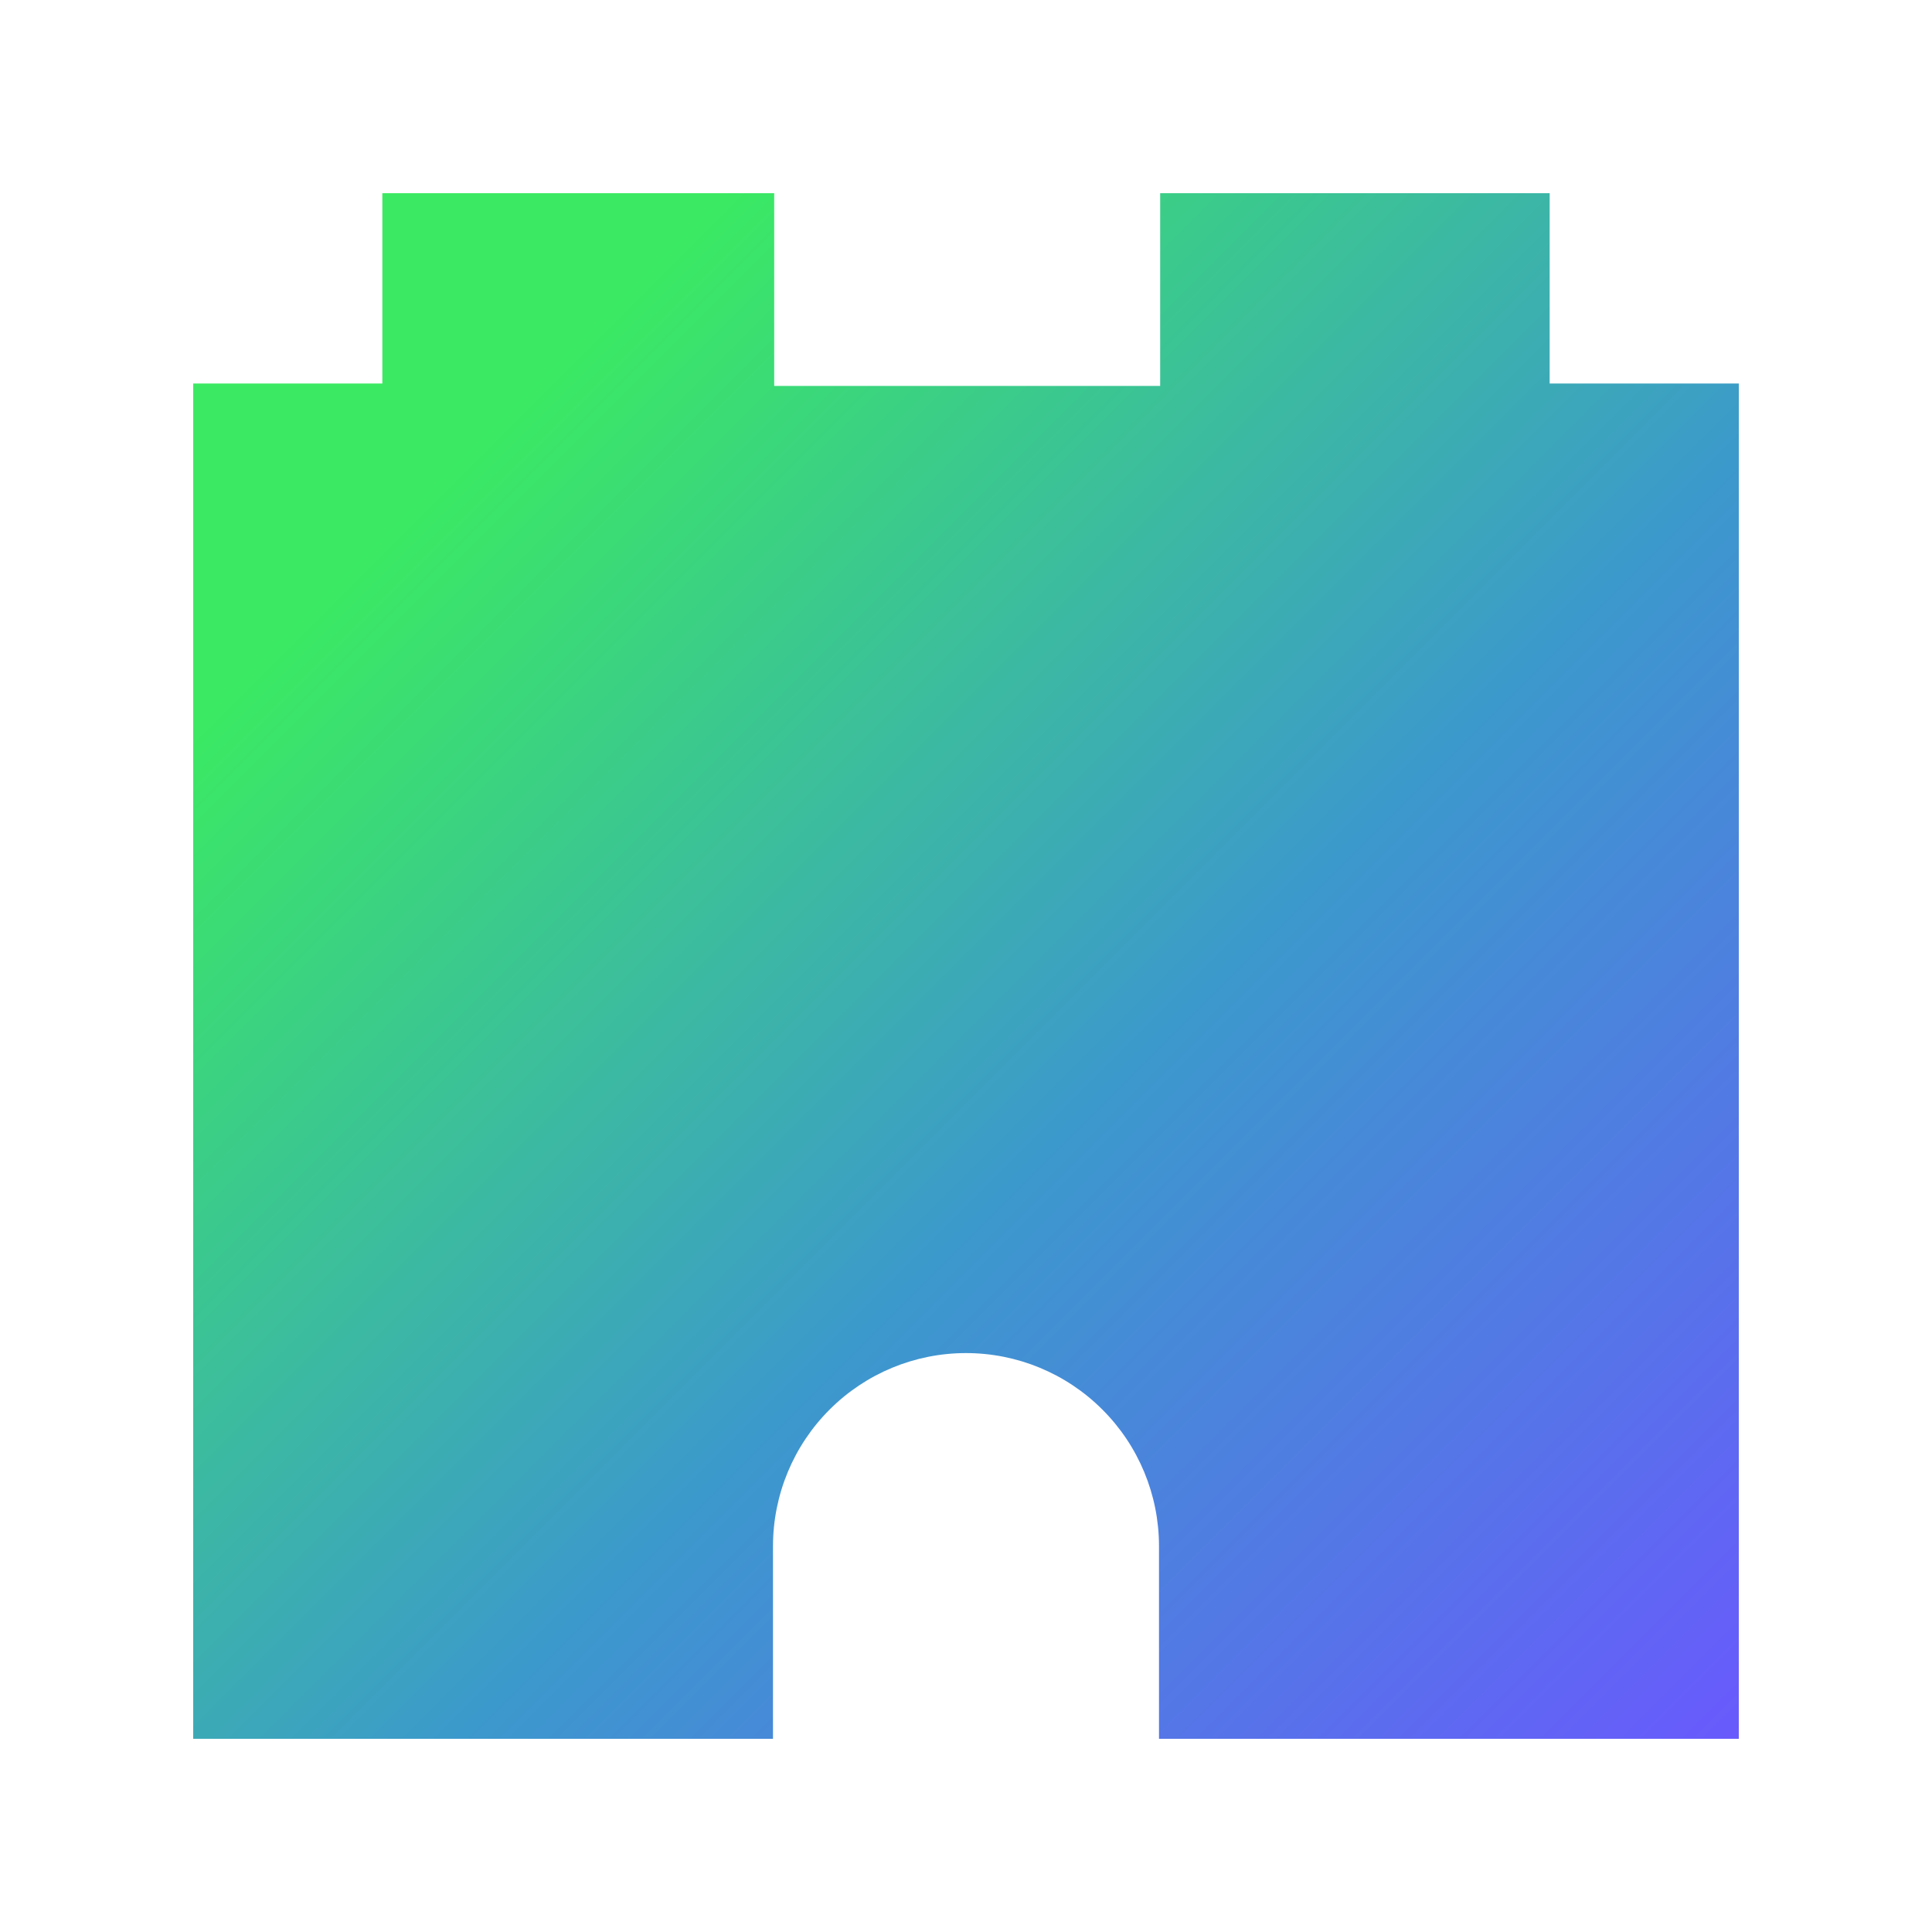
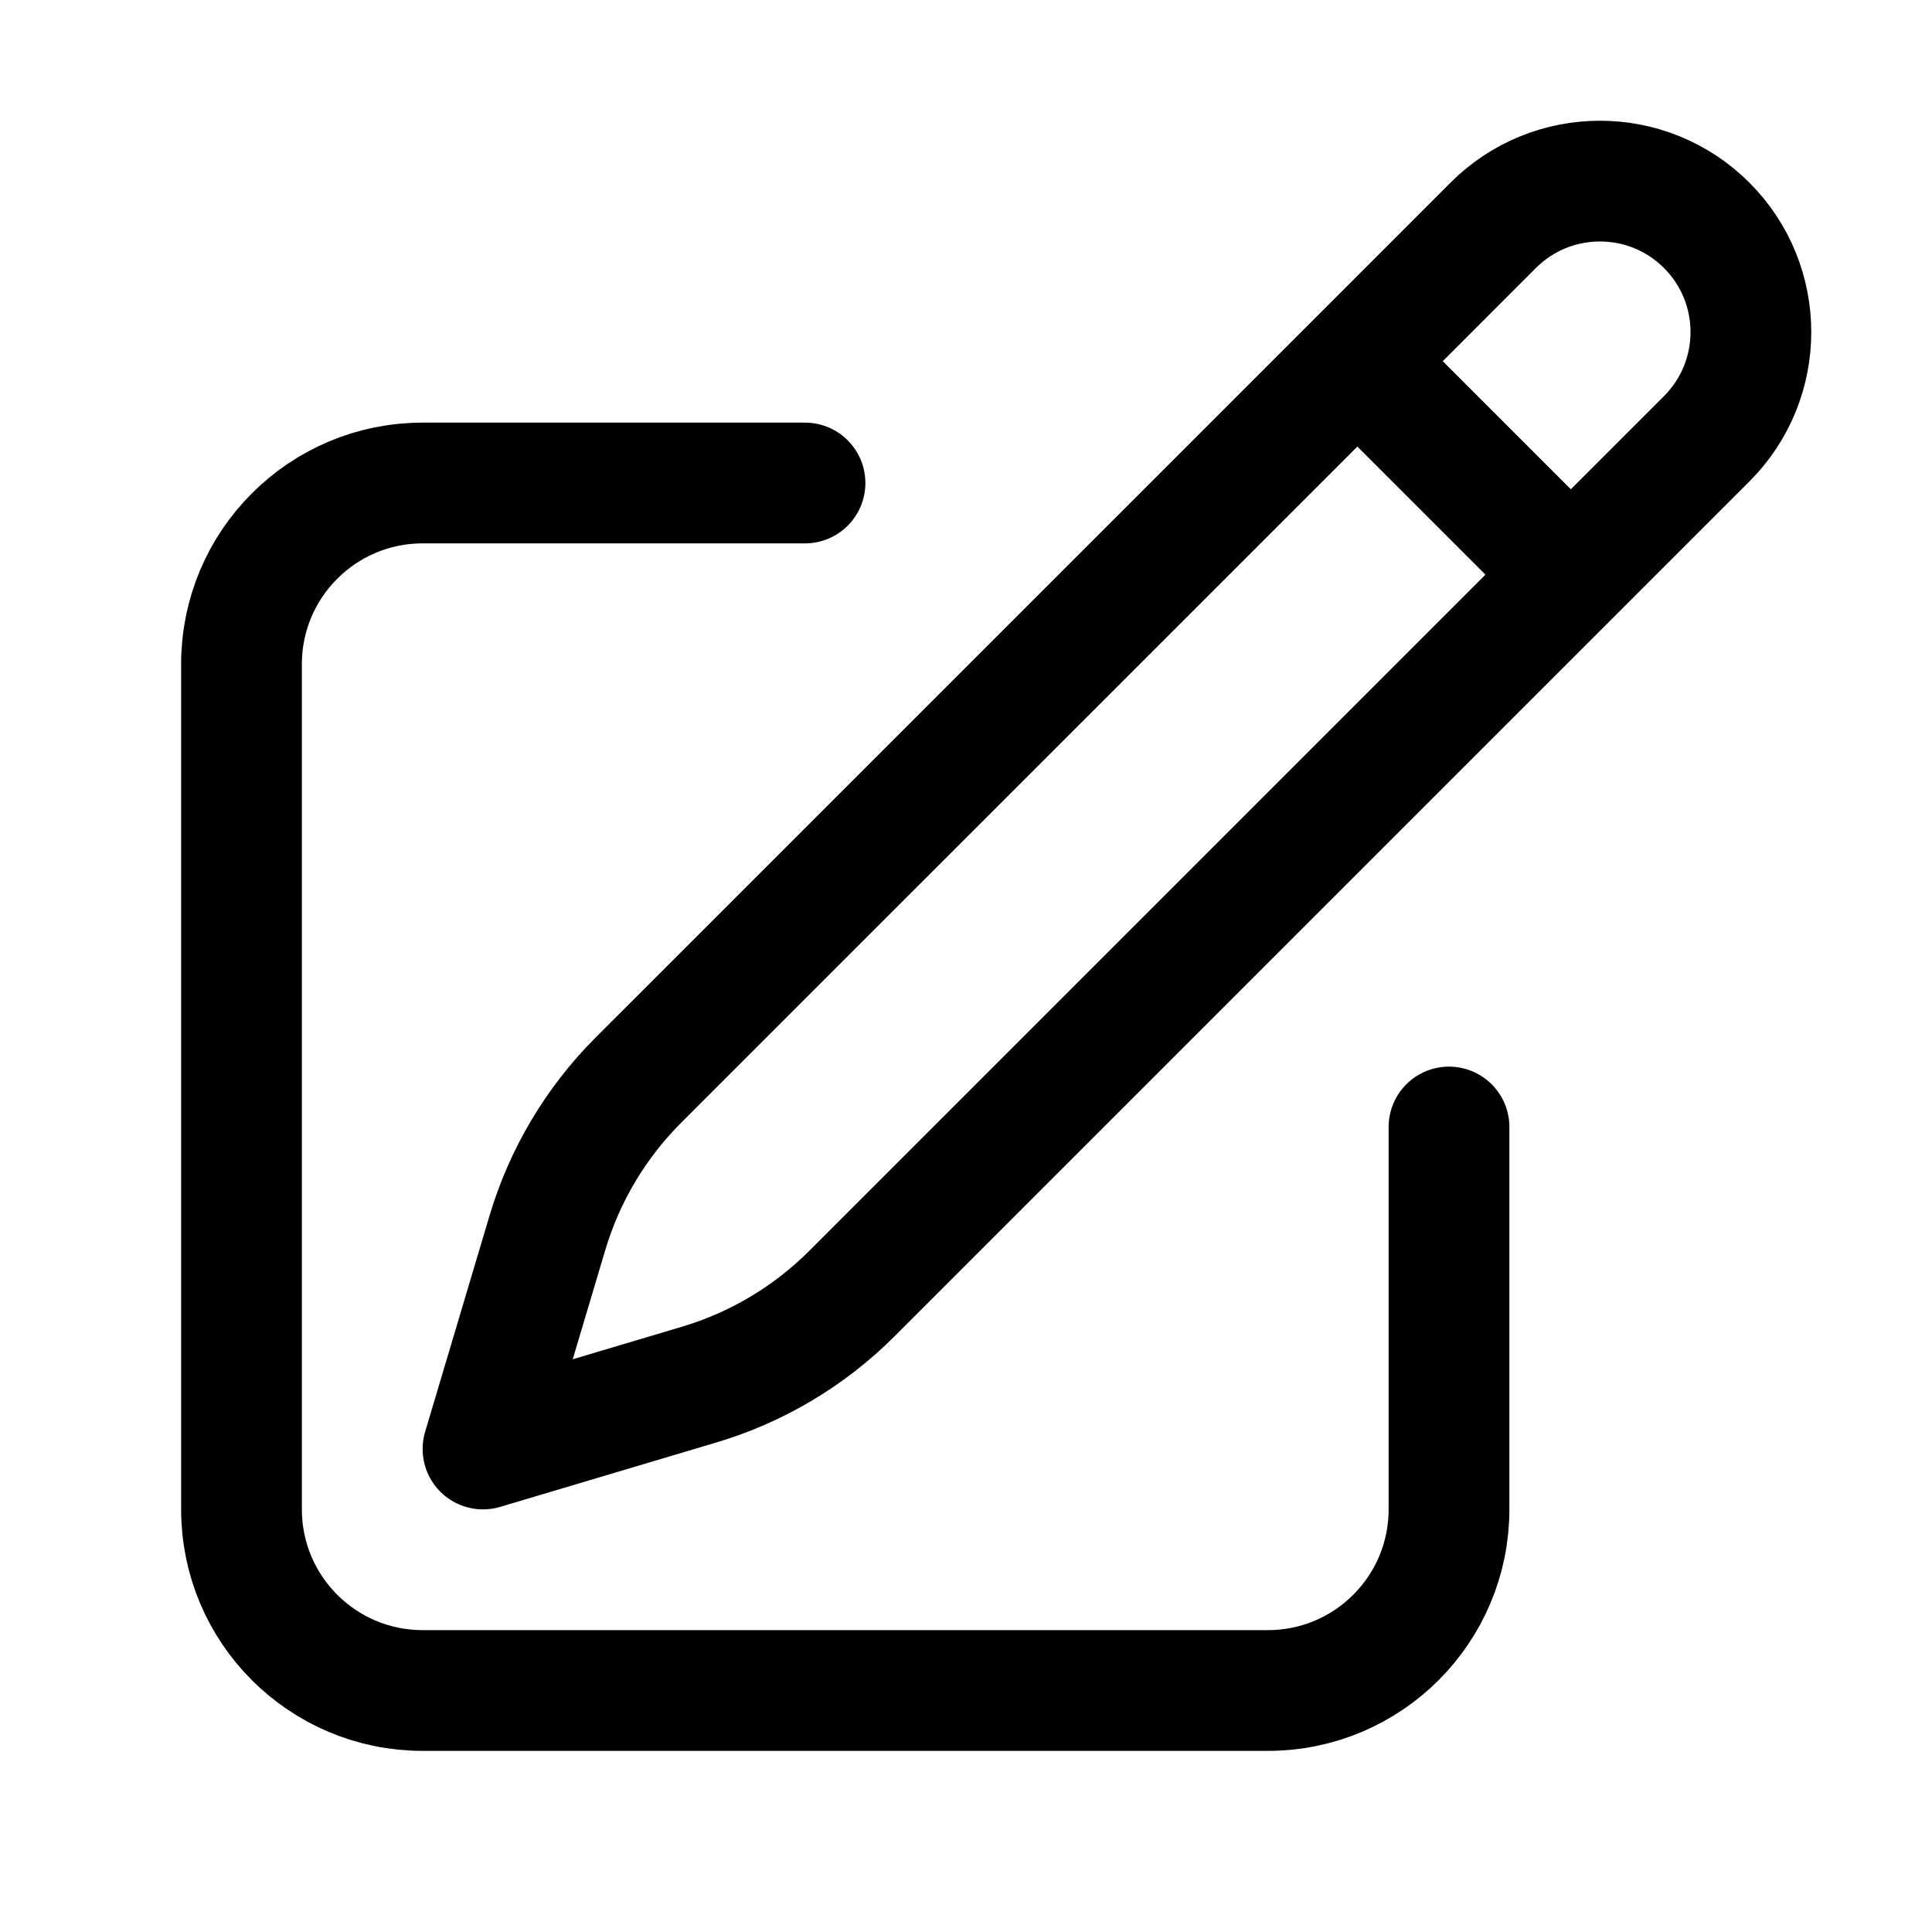
- <svg xmlns="http://www.w3.org/2000/svg" width="40" height="40" viewBox="0 0 40 40" fill="none">
-   <path d="M32.084 7.94V4 H24.02V7.99H16.029V4H7.916V7.94H4V36H16.004V32.005C16.006 30.946 16.427 29.931 17.177 29.183C17.926 28.434 18.941 28.014 20 28.014C21.059 28.014 22.074 28.434 22.823 29.183C23.573 29.931 23.994 30.946 23.996 32.005V36H36V7.94H32.084Z" fill="url(#paint0_linear)" />
-   <defs>
-     <linearGradient id="paint0_linear" x1="2.942" y1="4.9" x2="37.777" y2="39.734" gradientUnits="userSpaceOnUse">
-       <stop offset="0.159" stop-color="#3BEA62" />
-       <stop offset="0.54" stop-color="#3C99CC" />
-       <stop offset="0.937" stop-color="#6B57FF" />
-     </linearGradient>
-   </defs>
+ <svg xmlns="http://www.w3.org/2000/svg" fill="none" stroke="currentColor" stroke-width="1.5" viewBox="0 0 24 24" aria-hidden="true">
+   <path stroke-linecap="round" stroke-linejoin="round" d="M16.862 4.487l1.687-1.688a1.875 1.875 0 112.652 2.652L10.582 16.07a4.5 4.5 0 01-1.897 1.13L6 18l.8-2.685a4.5 4.5 0 011.13-1.897l8.932-8.931zm0 0L19.5 7.125M18 14v4.75A2.25 2.25 0 0115.75 21H5.25A2.25 2.25 0 013 18.75V8.25A2.25 2.25 0 015.25 6H10" />
</svg>
